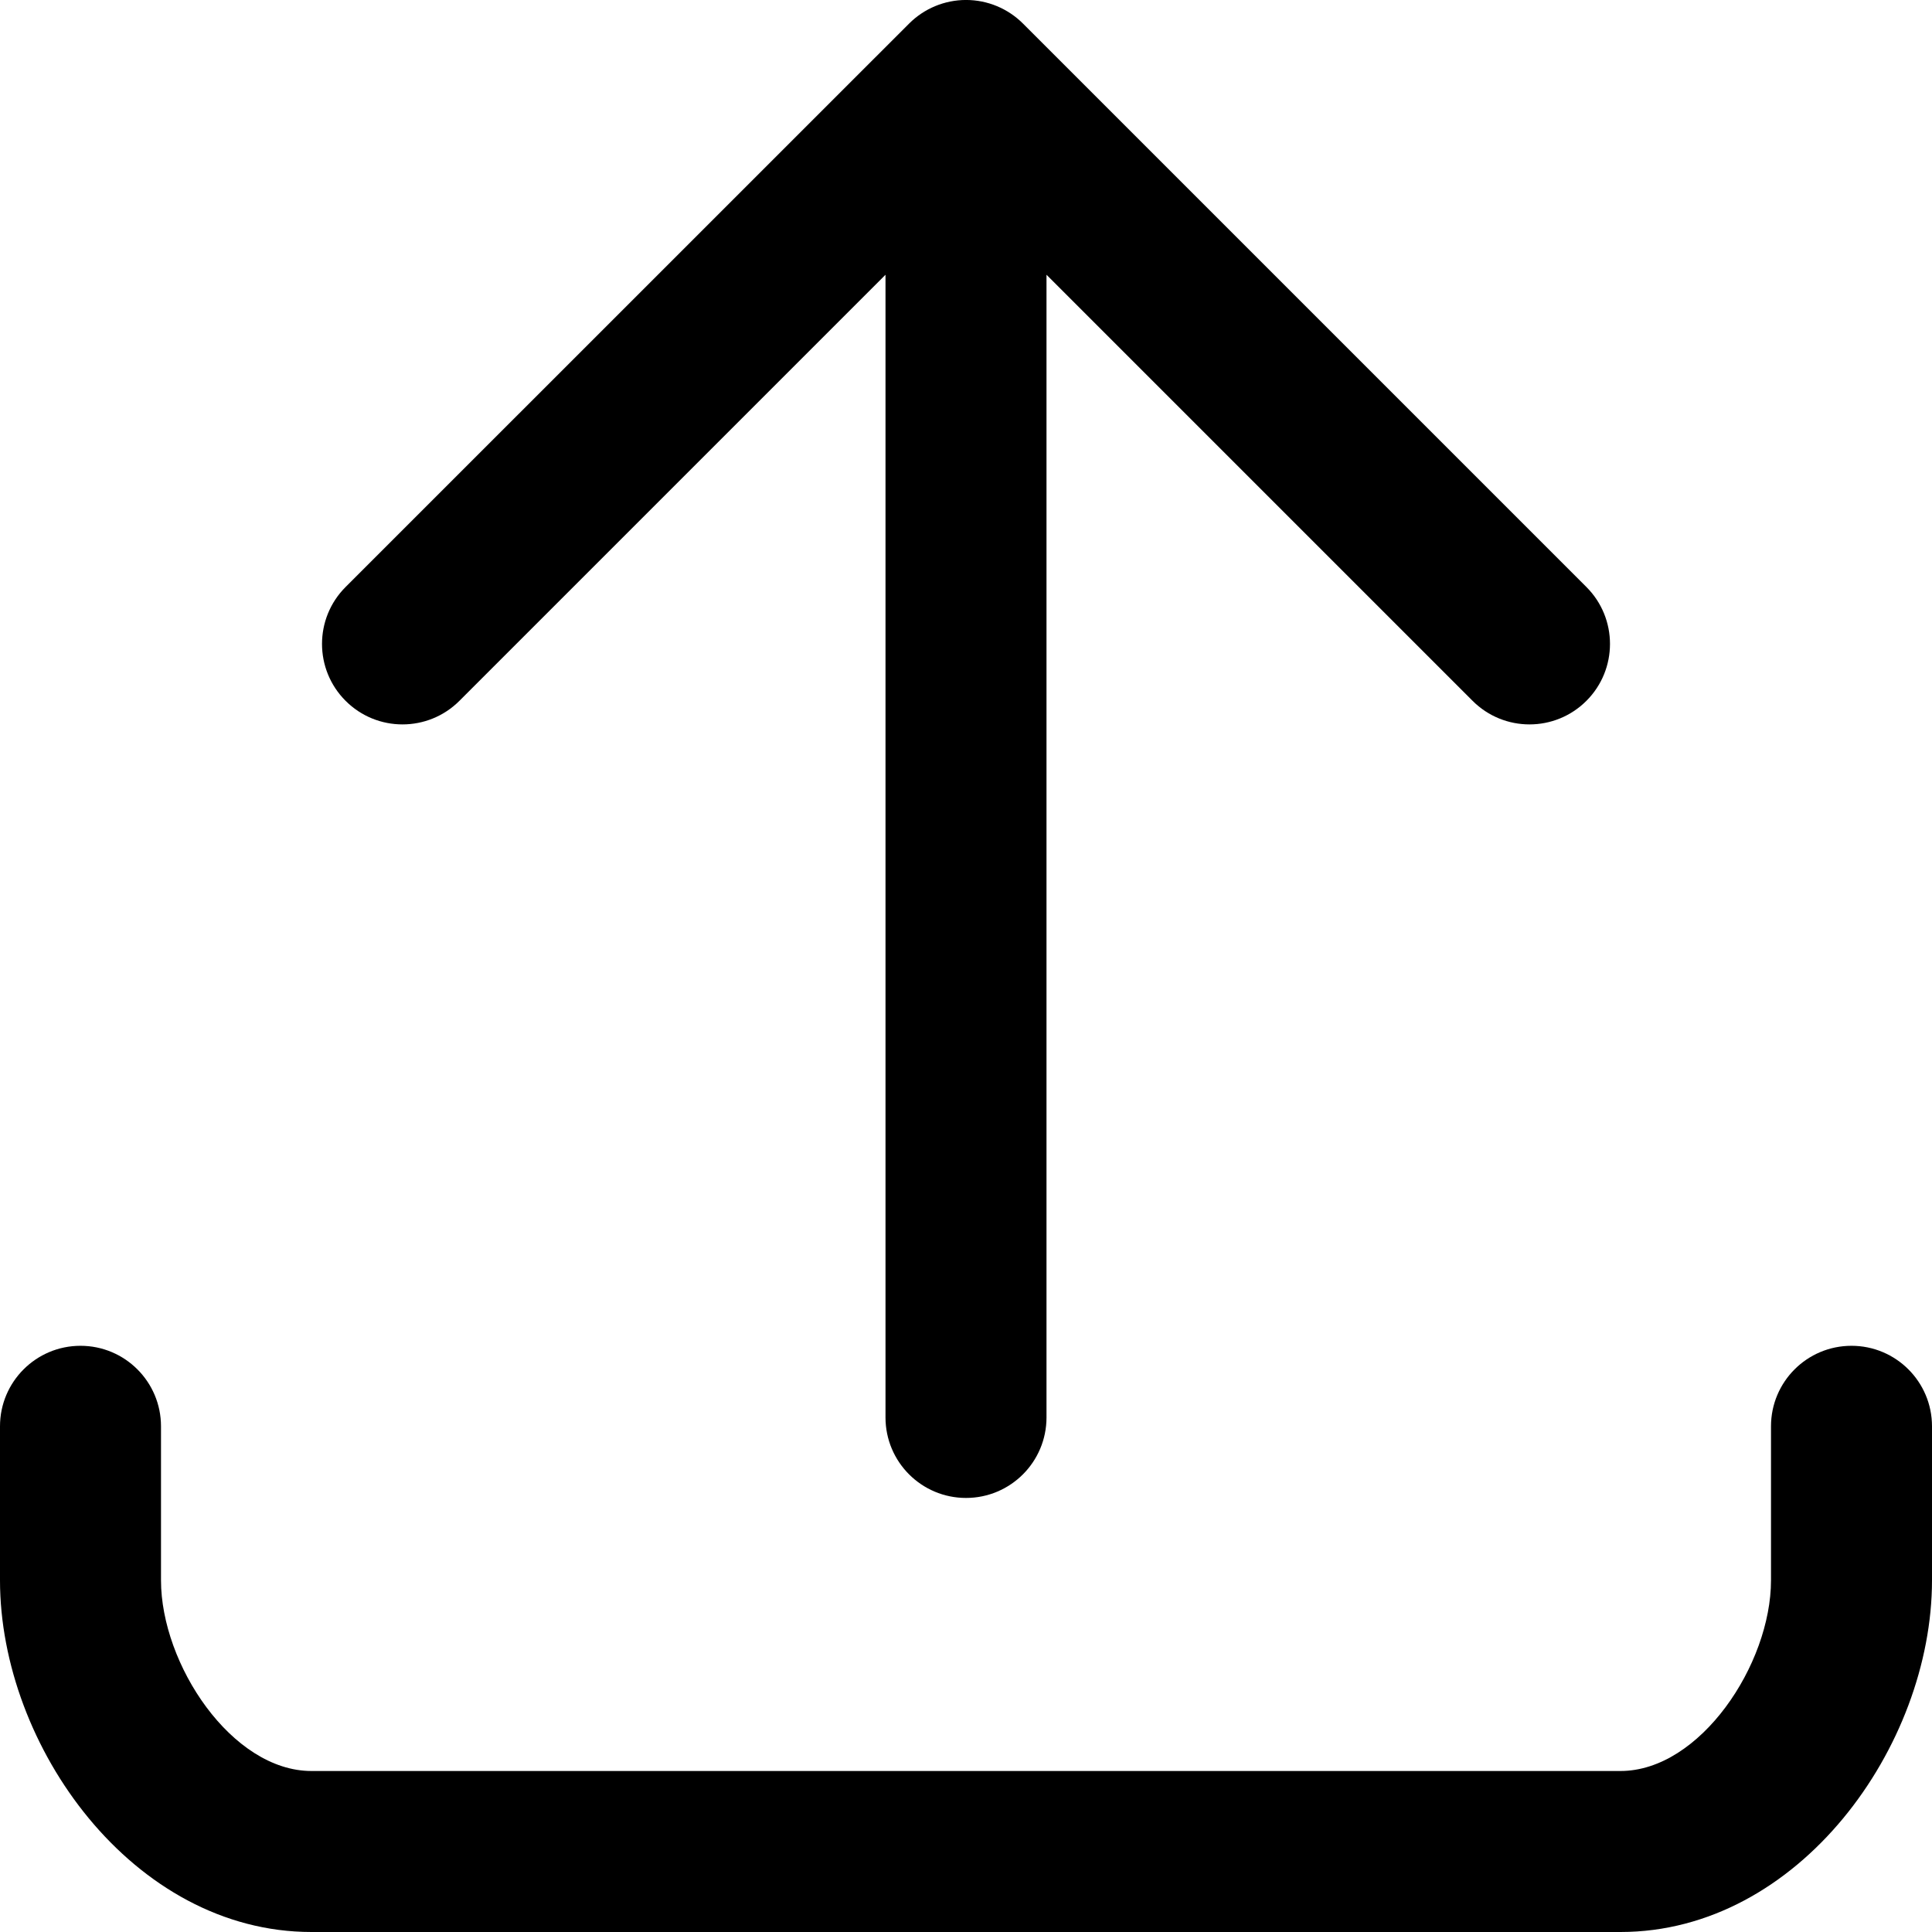
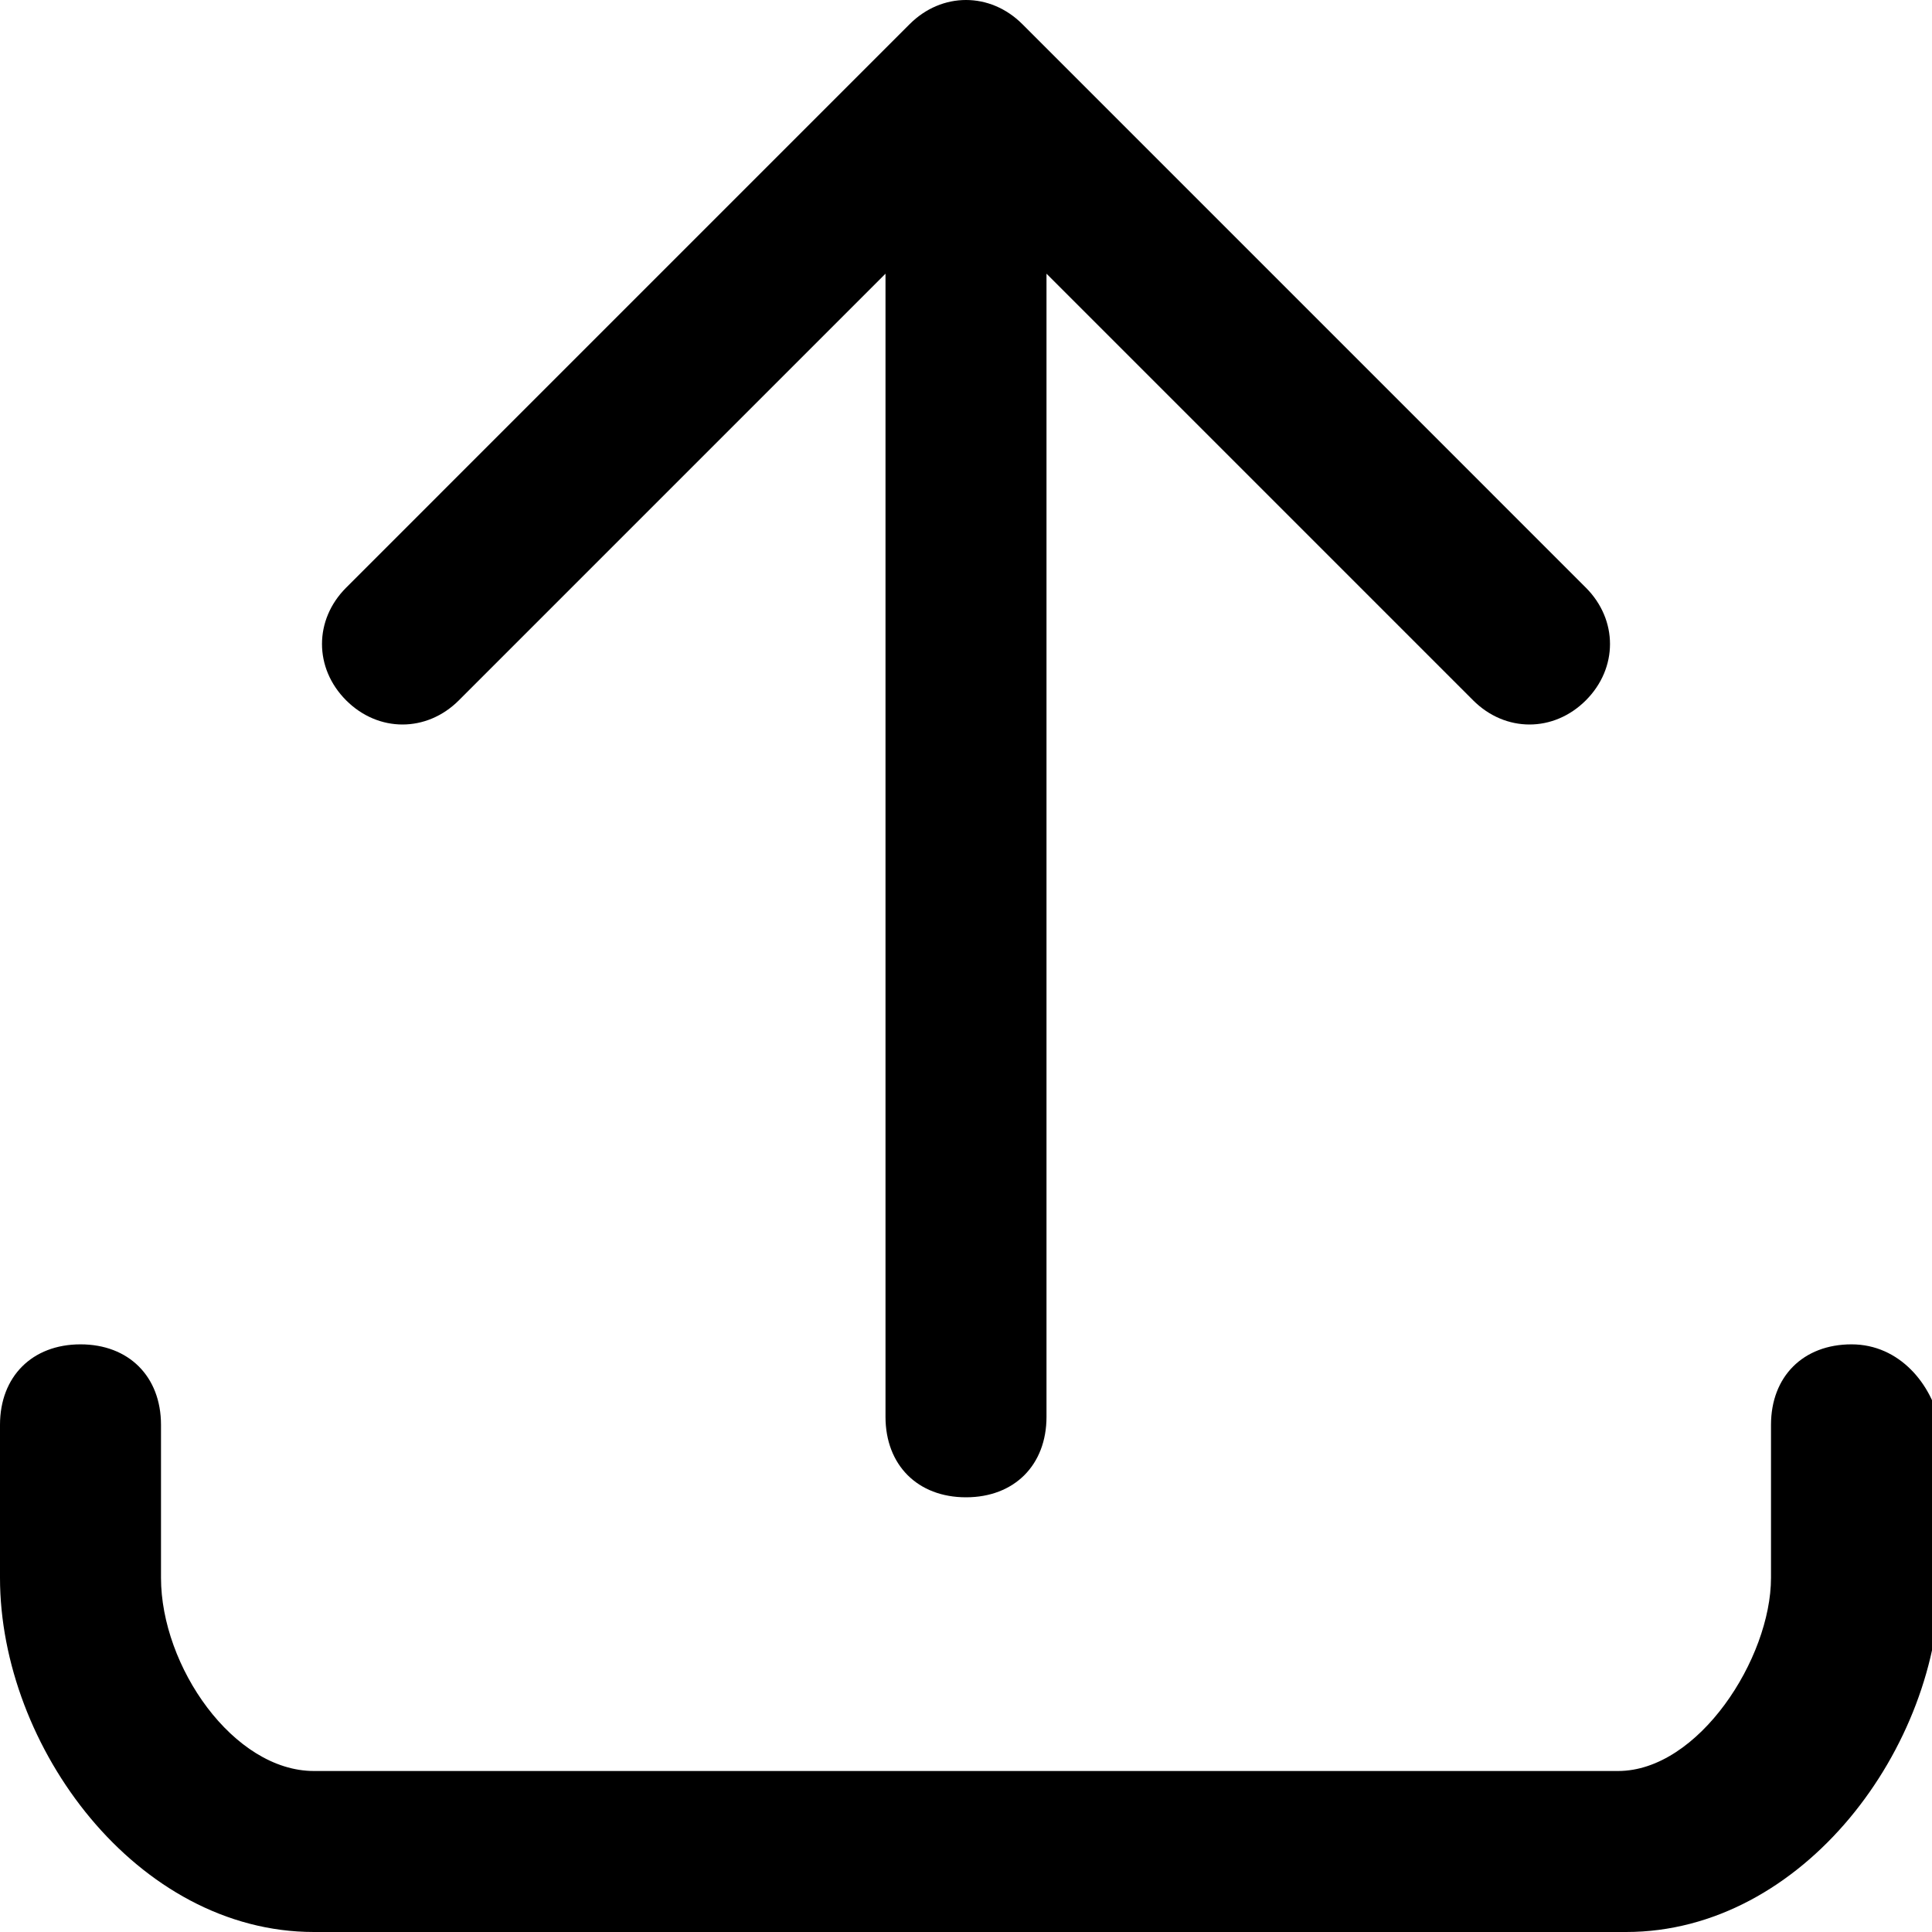
- <svg xmlns="http://www.w3.org/2000/svg" width="24" height="24" viewBox="0 0 24 24">
-   <path d="M12.708.293a1 1 0 0 0-1.415 0l-7 6.999a.999.999 0 1 0 1.414 1.414L11 3.413v14.195a1 1 0 0 0 2 0V3.413l5.293 5.293a.999.999 0 1 0 1.414-1.414L12.708.293zM23 16.718a1 1 0 0 0-1 1v1.913C22 20.675 21.119 22 20.13 22H3.869C2.88 22 2 20.675 2 19.631v-1.913a1 1 0 0 0-2 0v1.913C0 21.693 1.654 24 3.869 24H20.13c2.215 0 3.87-2.307 3.87-4.369v-1.913a1 1 0 0 0-1-1z" />
+ <svg xmlns="http://www.w3.org/2000/svg" viewBox="0 0 24 24">
+   <path d="M12.7.3c-.4-.4-1-.4-1.4 0l-7 7c-.4.4-.4 1 0 1.4.4.4 1 .4 1.4 0L11 3.4v14.2c0 .6.4 1 1 1s1-.4 1-1V3.4l5.3 5.3c.4.4 1 .4 1.4 0 .4-.4.4-1 0-1.4l-7-7zM23 16.7c-.6 0-1 .4-1 1v1.9c0 1-.9 2.4-1.9 2.4H3.9c-1 0-1.9-1.3-1.9-2.4v-1.9c0-.6-.4-1-1-1s-1 .4-1 1v1.9C0 21.7 1.7 24 3.9 24h16.3c2.2 0 3.9-2.3 3.9-4.4v-1.9c-.1-.5-.5-1-1.1-1z" />
</svg>
